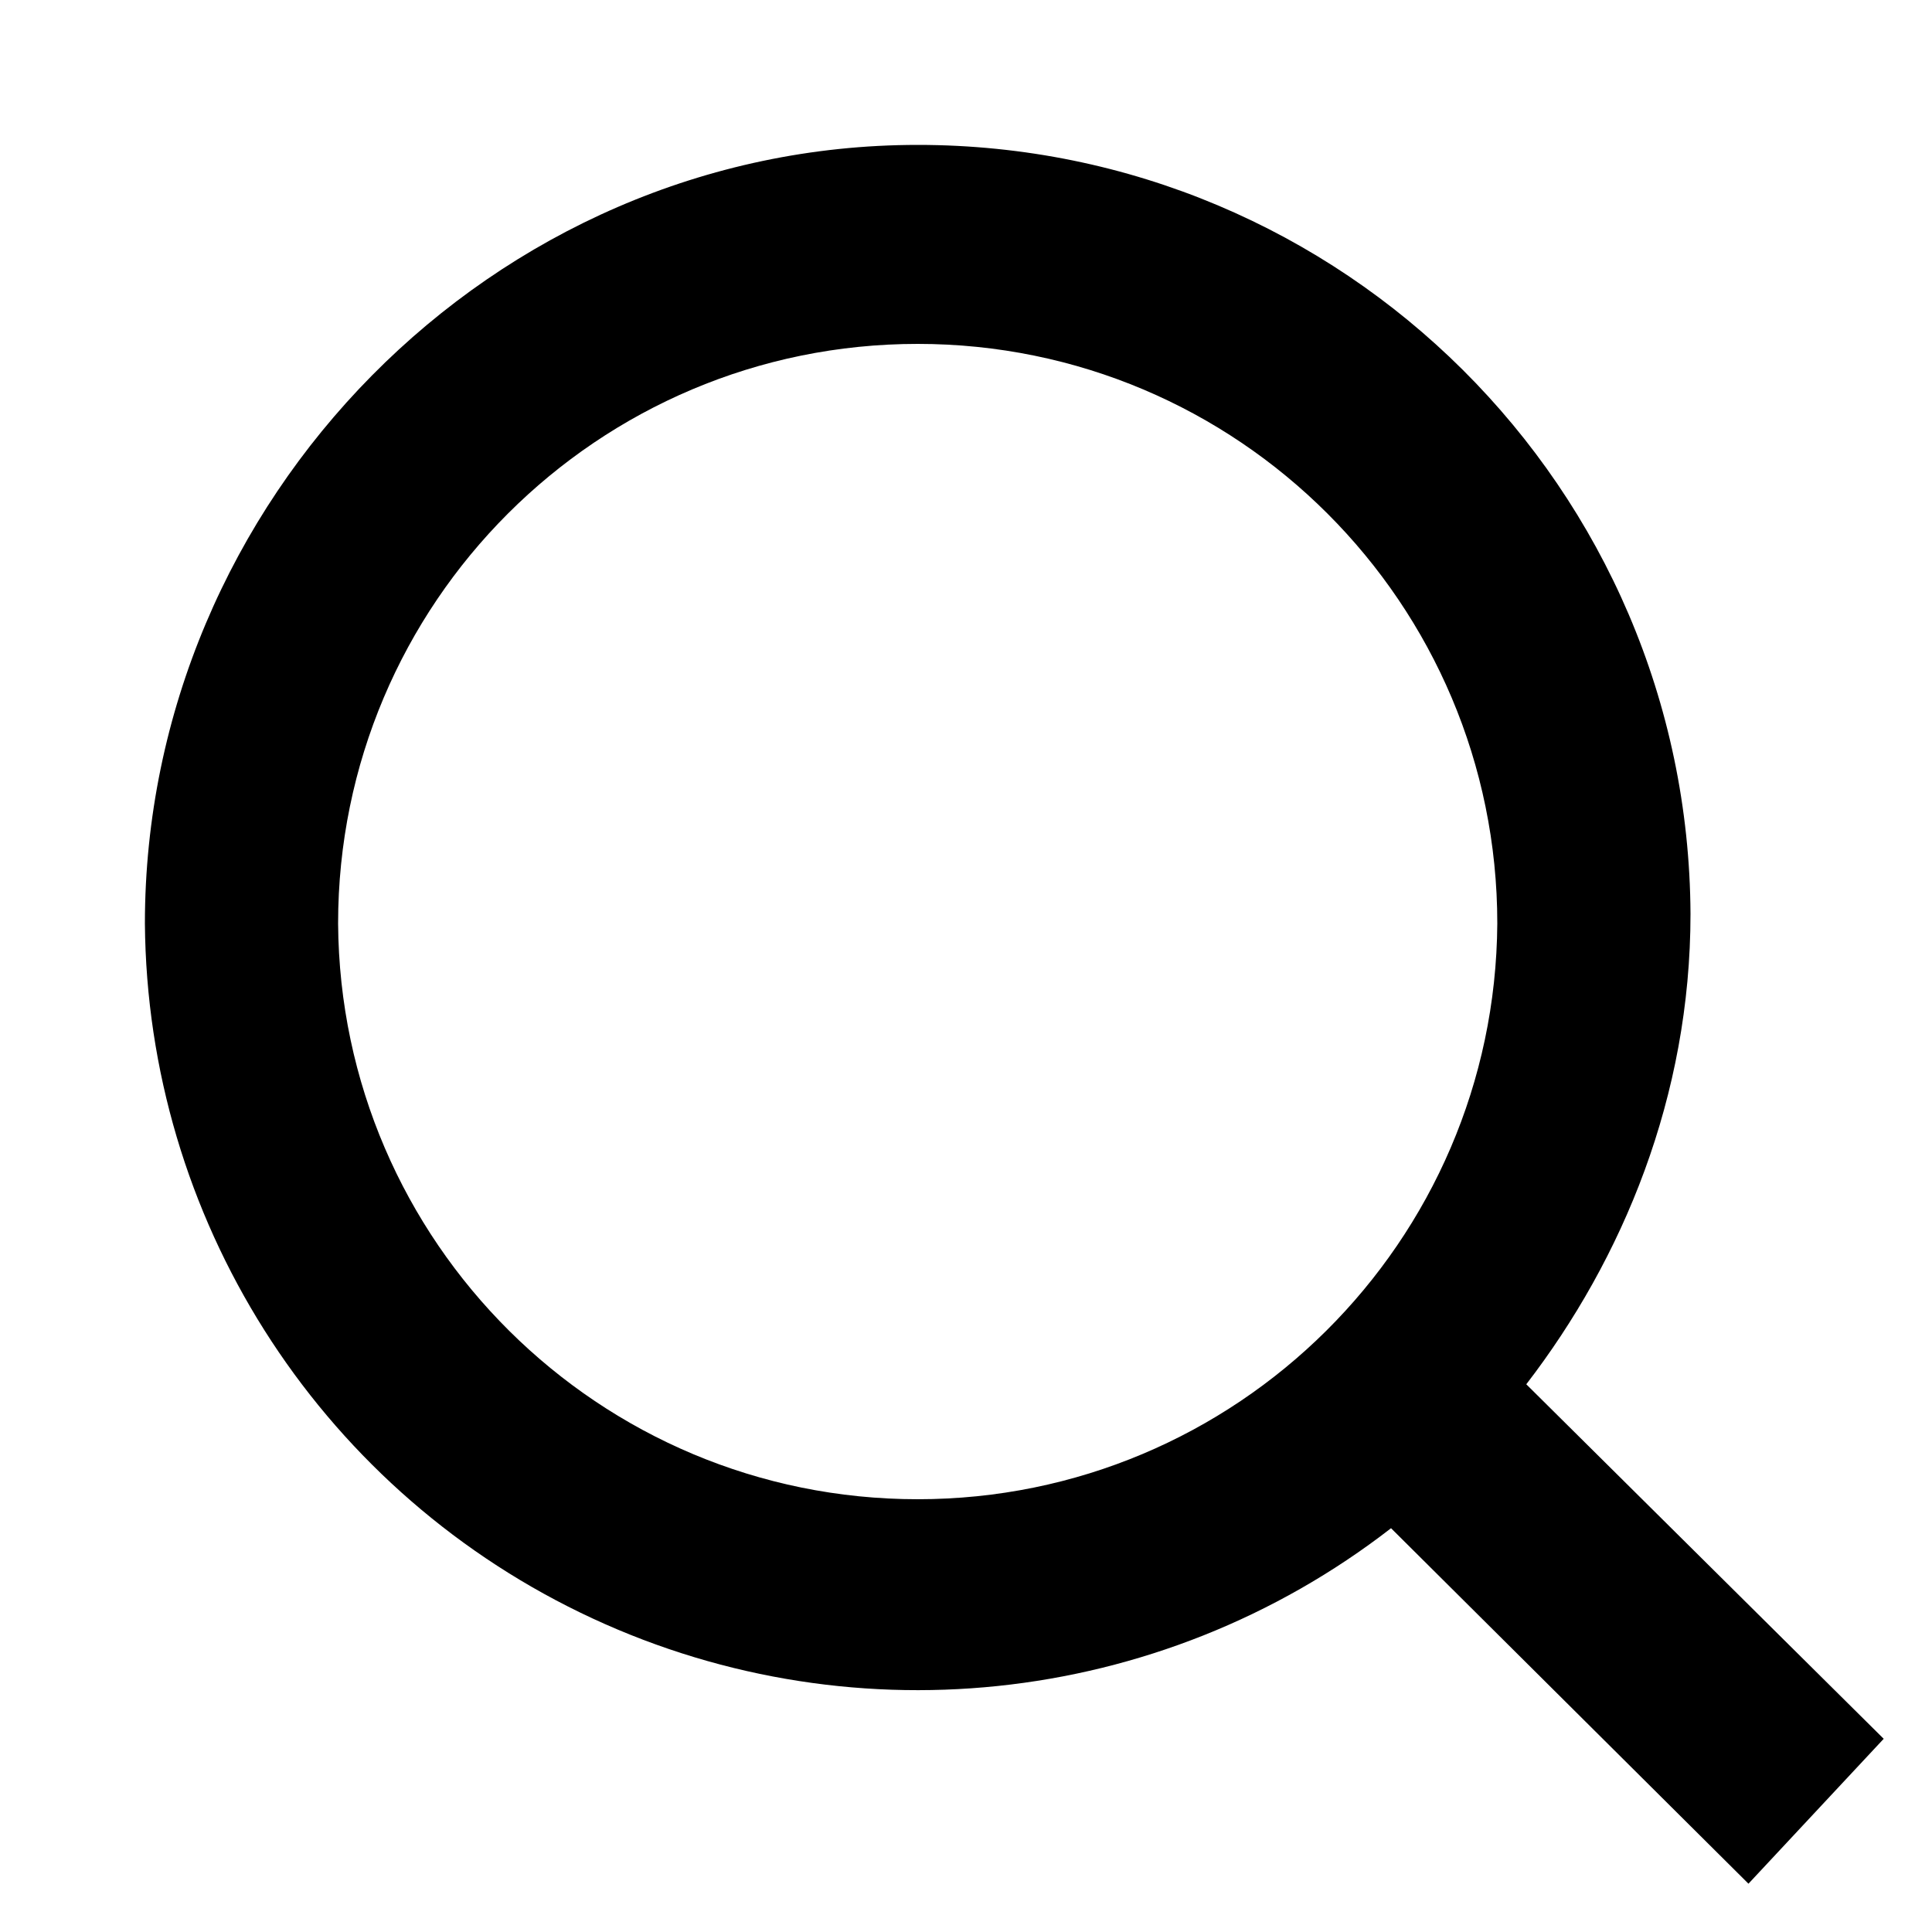
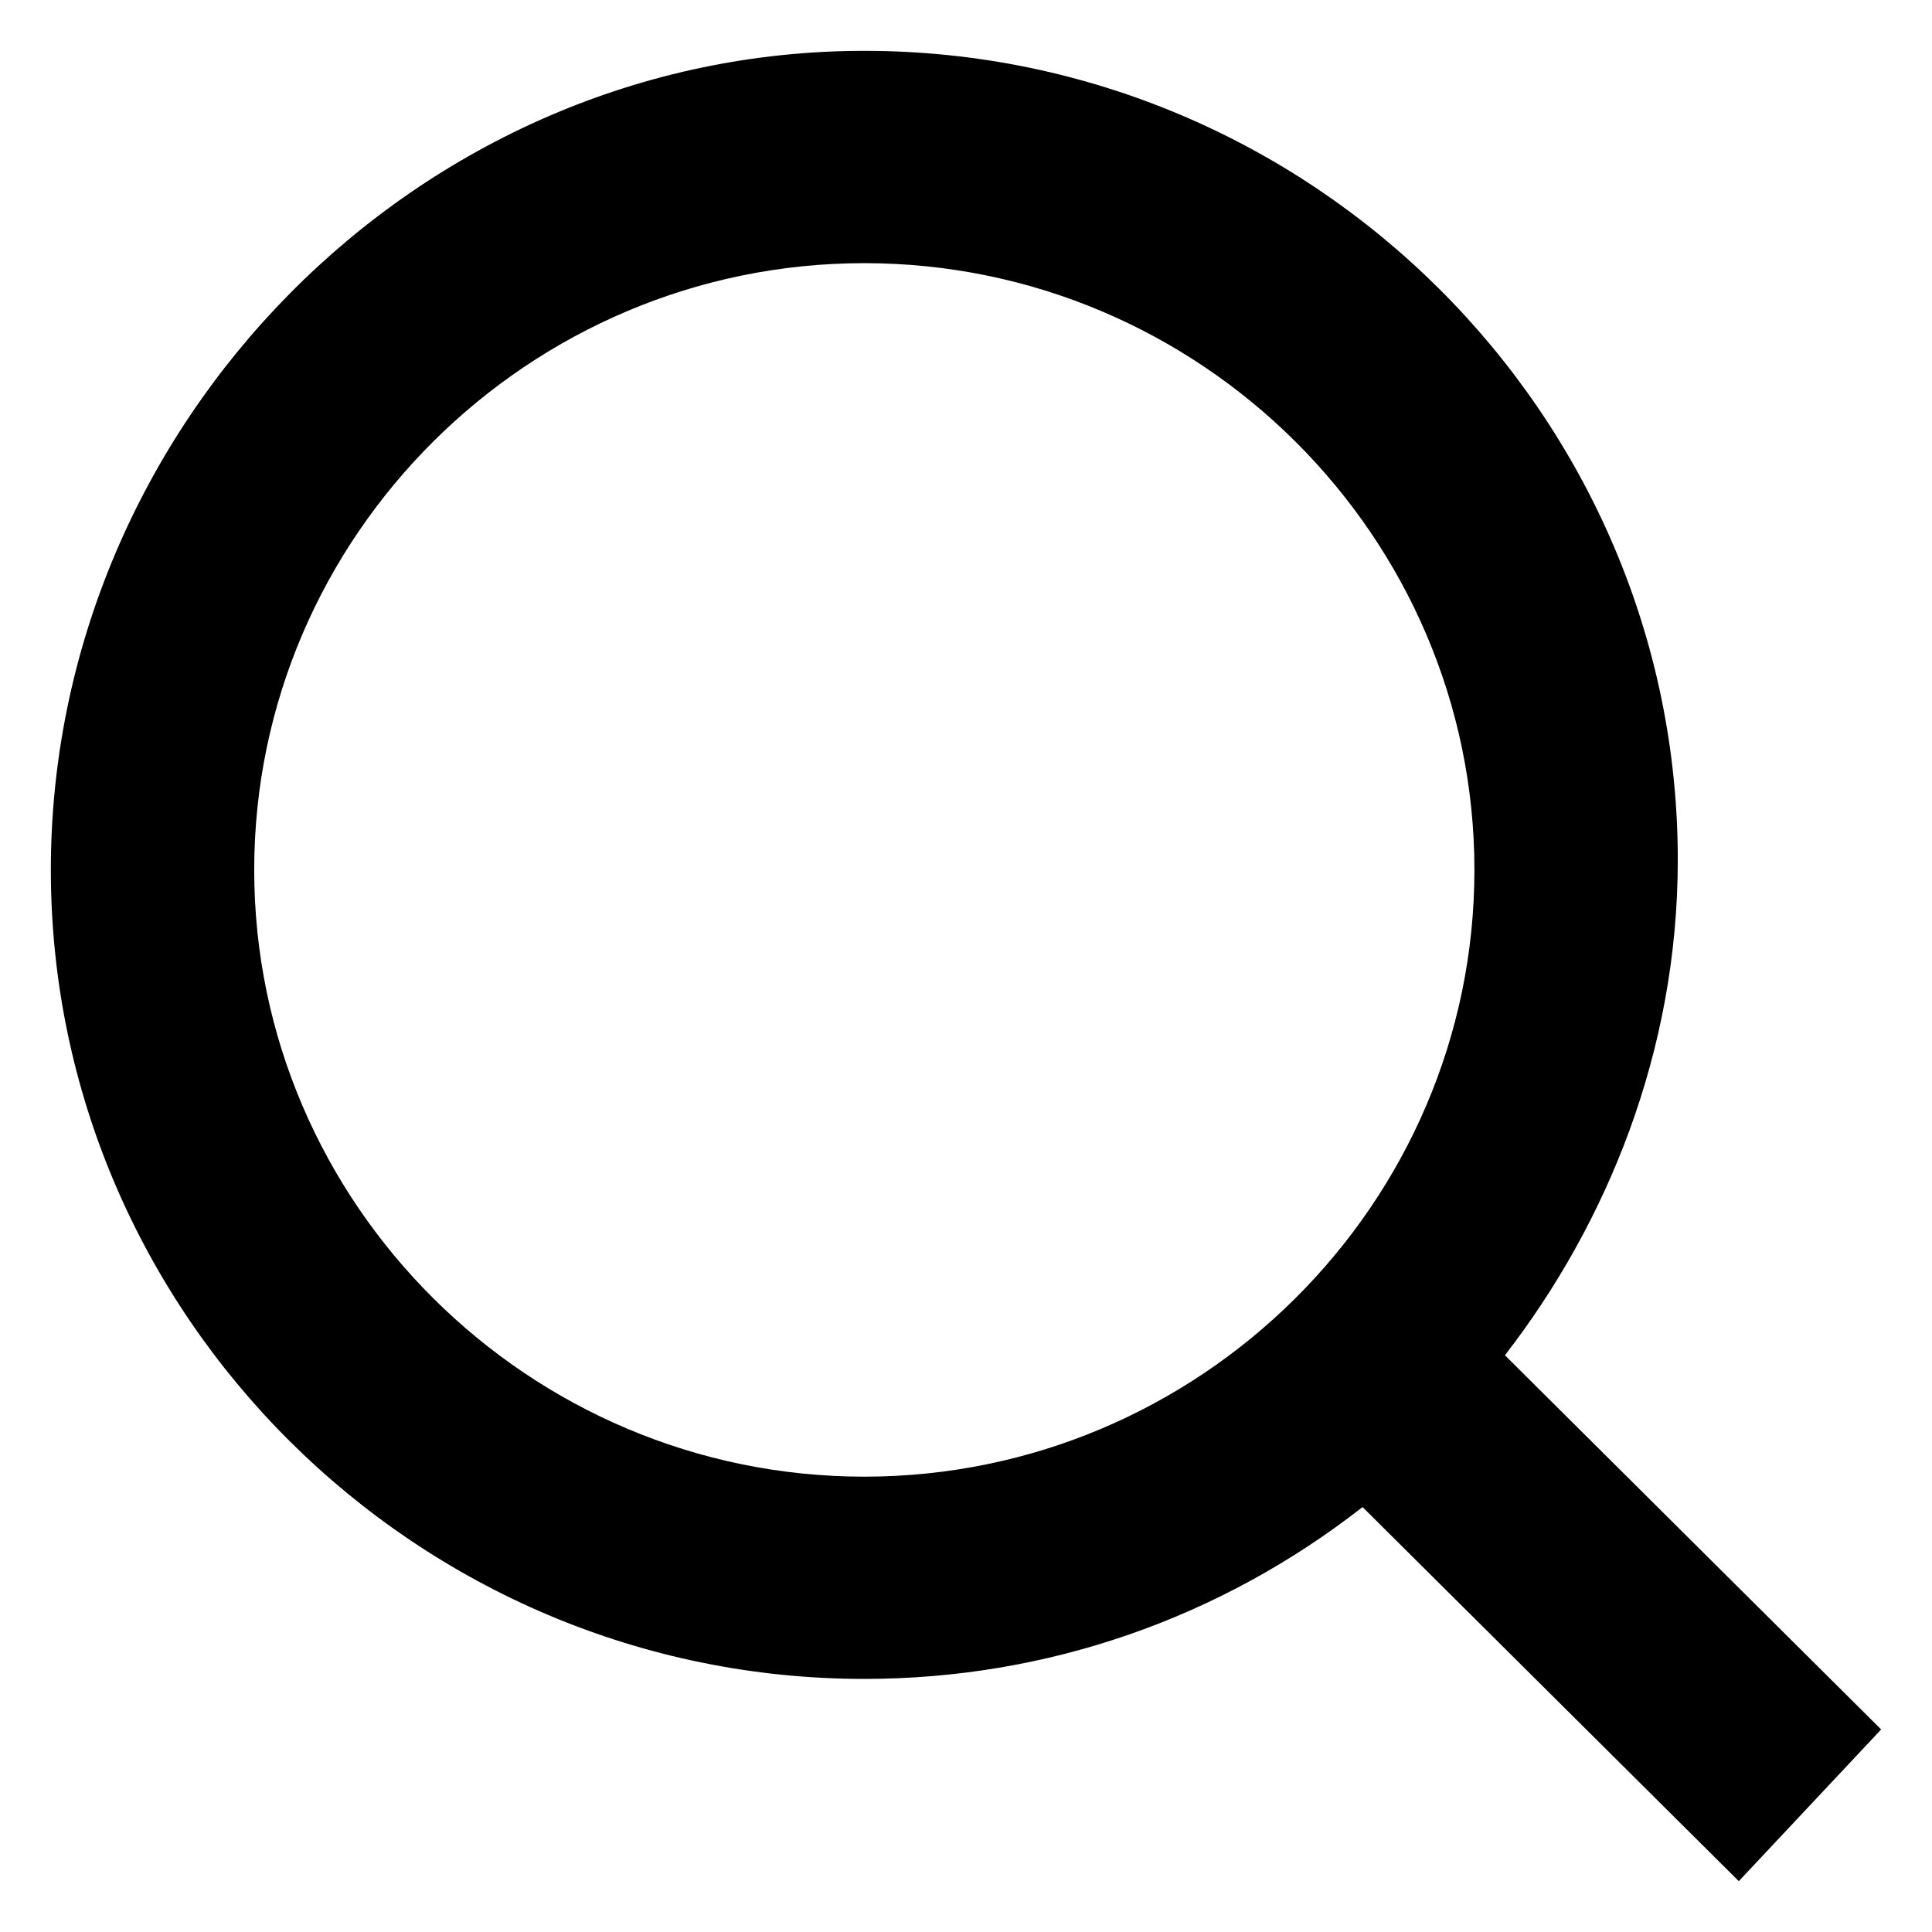
- <svg xmlns="http://www.w3.org/2000/svg" width="20" height="20" fill="none">
-   <path fill="#000" d="m19.5 18-3.7-3.67c1-1.3 1.7-2.98 1.7-4.87a8 8 0 0 0-8-7.96c-4.4 0-8 3.68-8 8.06a8 8 0 0 0 12.9 6.26l3.7 3.68 1.4-1.5Zm-10-2.48a6 6 0 0 1-6-5.96 6 6 0 0 1 12 0 6 6 0 0 1-6 5.96Z" />
+ <svg xmlns="http://www.w3.org/2000/svg" width="19" height="19" fill="none">
+   <path fill="#000" d="m18.5 17.008-3.7-3.68c1-1.292 1.7-2.983 1.7-4.872C16.5 4.08 12.9.5 8.5.5s-8 3.68-8 8.055c0 4.376 3.6 7.956 8 7.956 1.8 0 3.5-.597 4.9-1.69l3.7 3.679 1.4-1.492Zm-10-2.486c-3.3 0-6-2.685-6-5.967 0-3.282 2.7-5.967 6-5.967s6 2.685 6 5.967c0 3.282-2.7 5.967-6 5.967Z" />
</svg>
